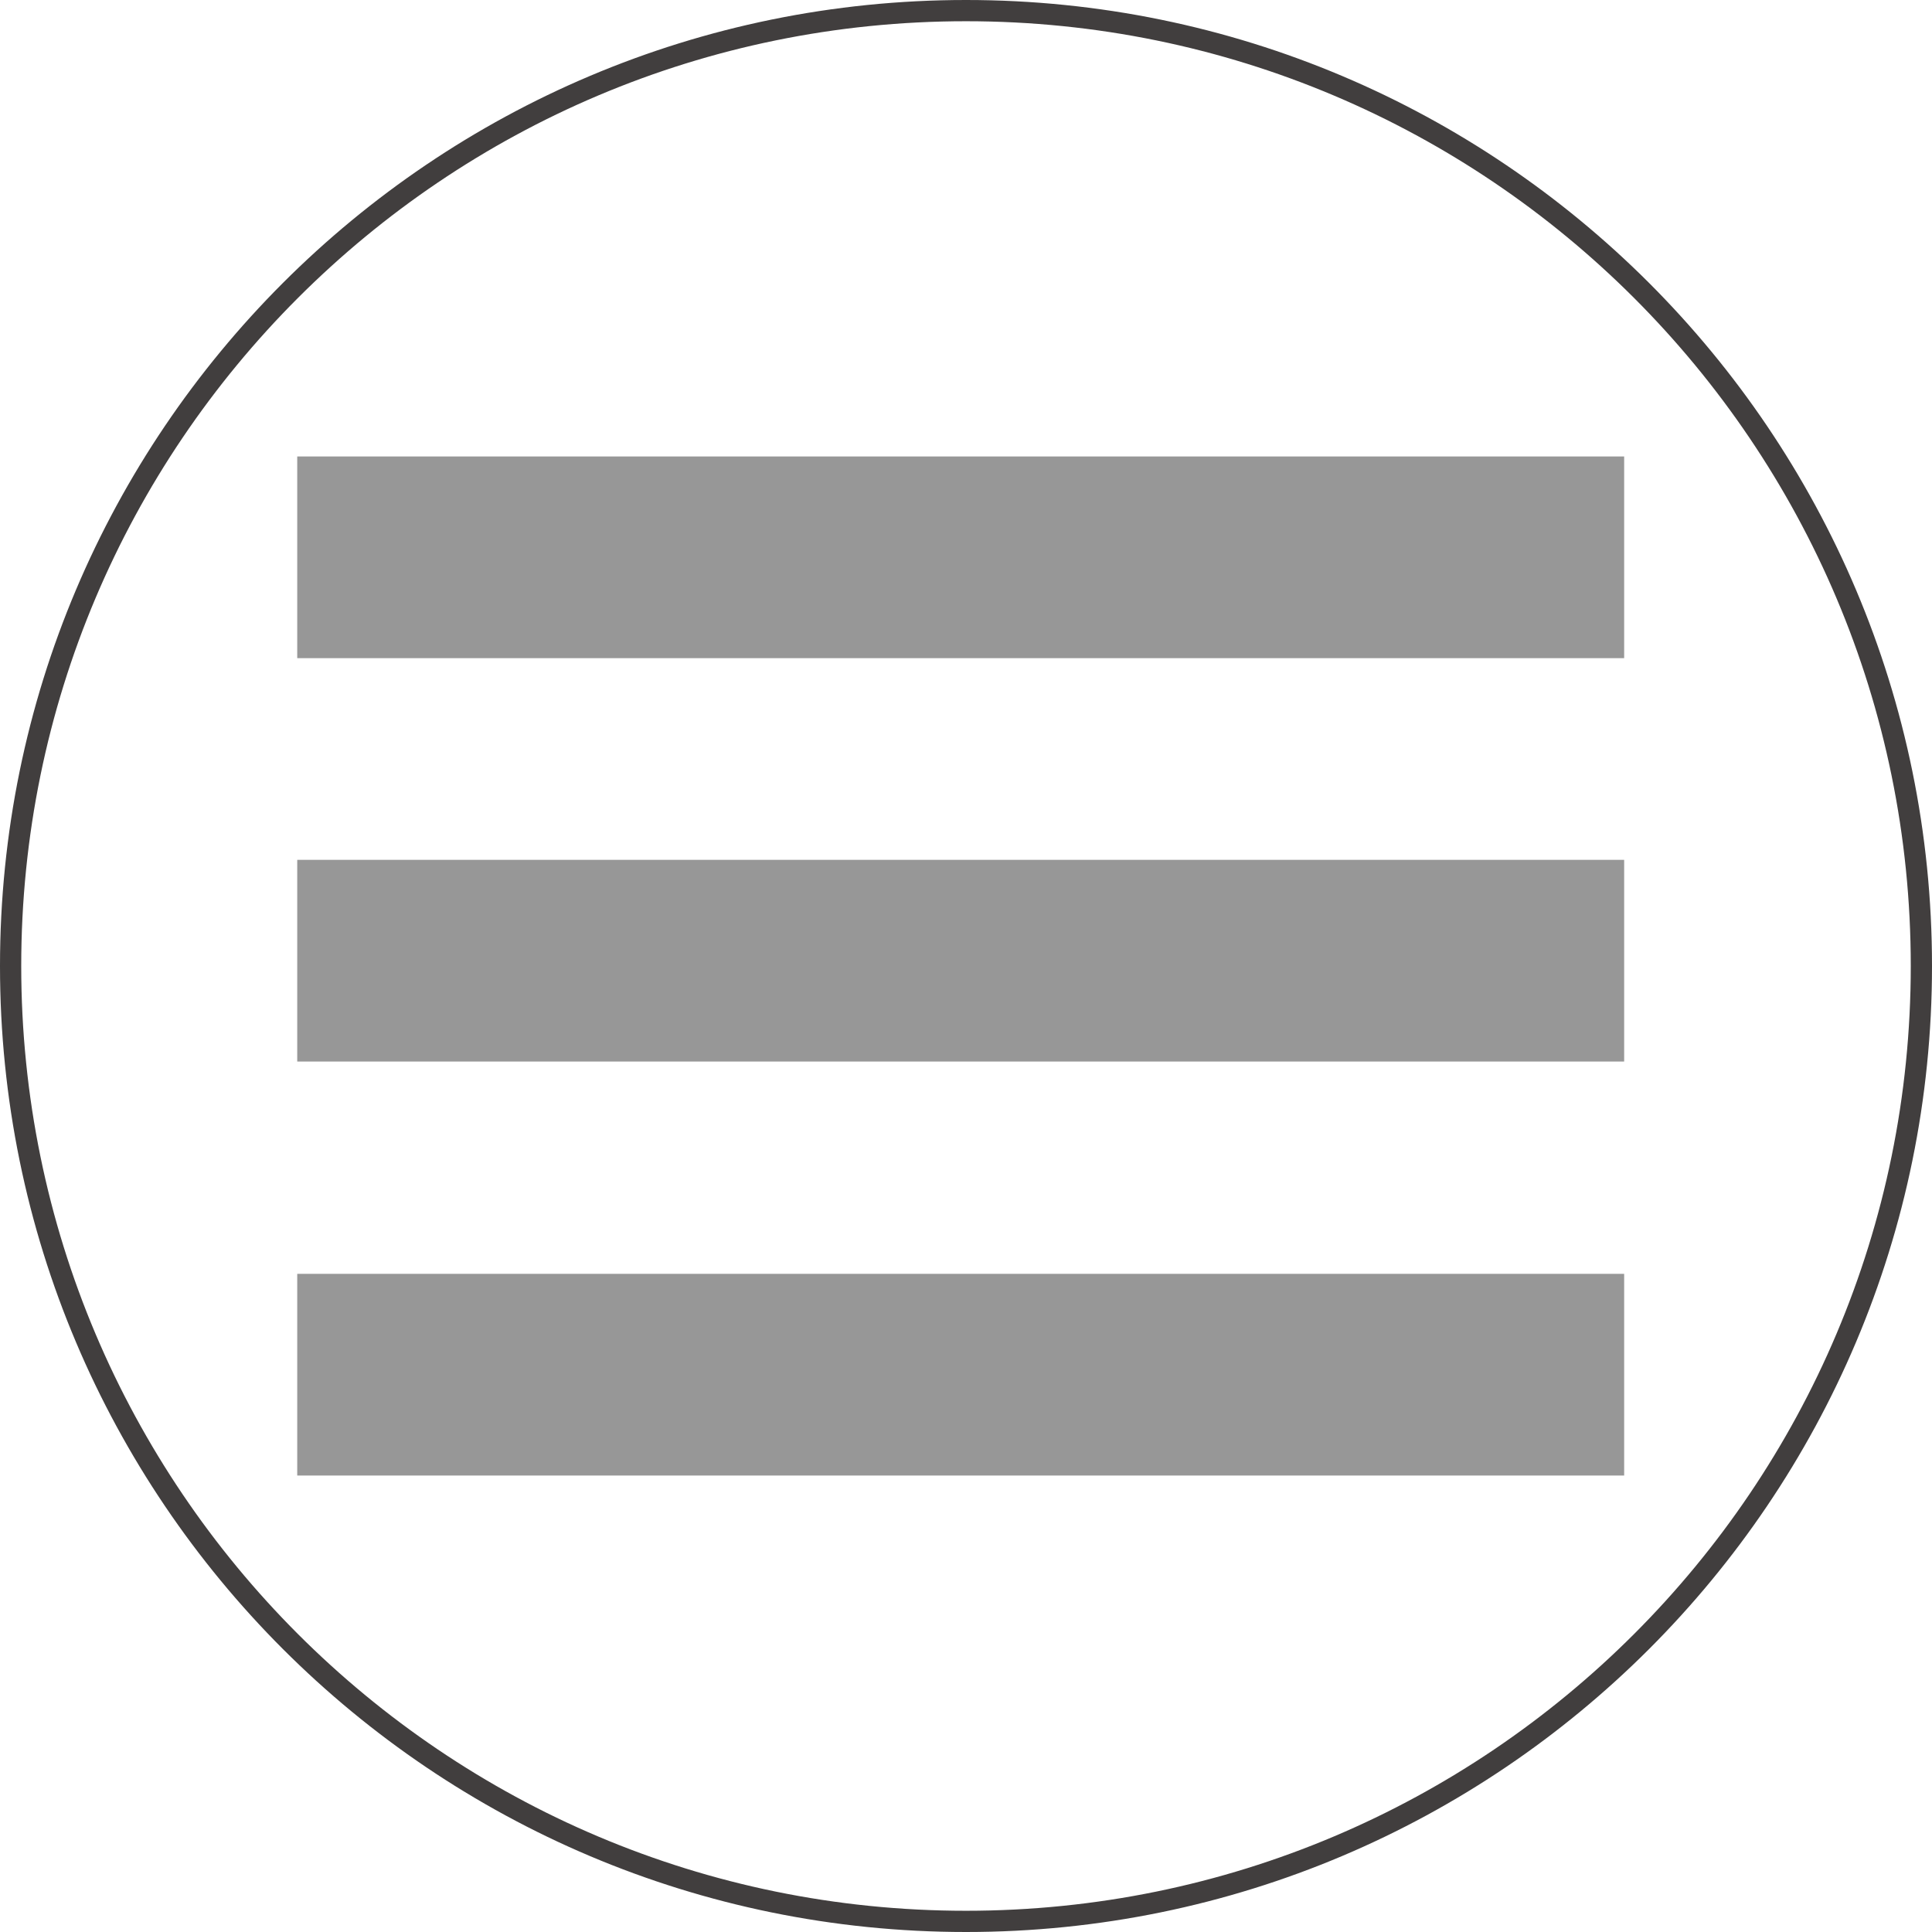
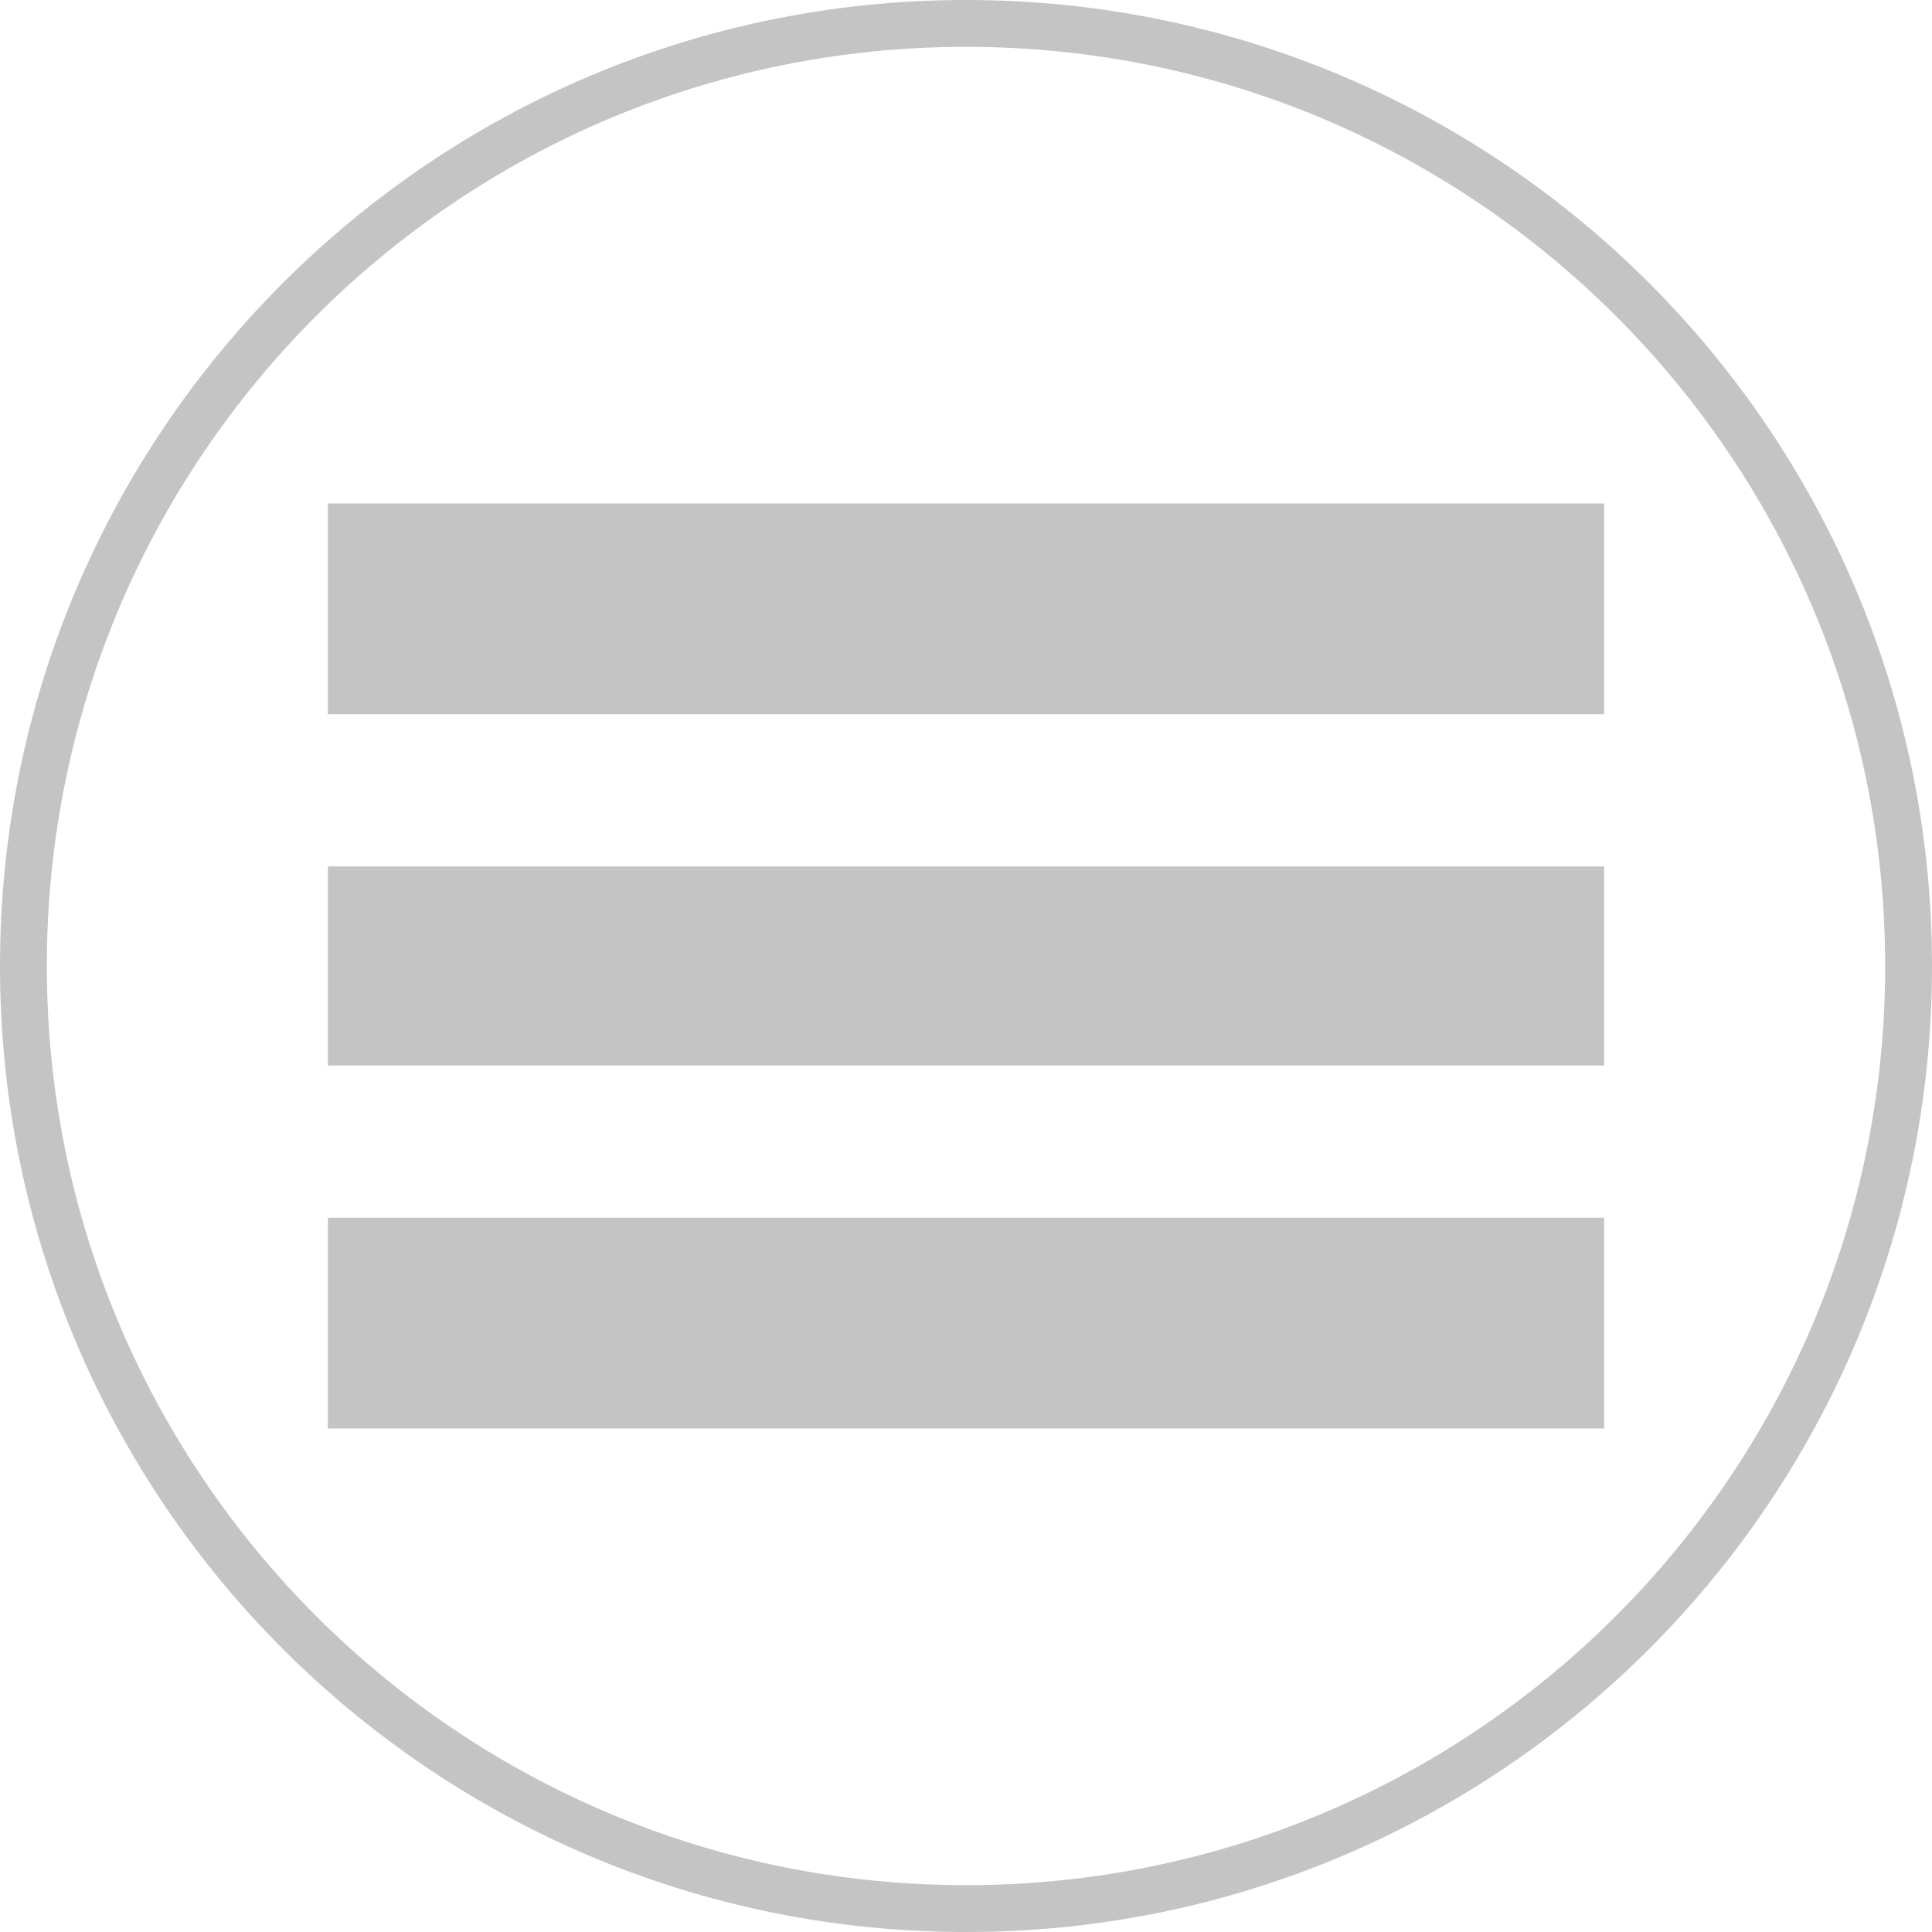
- <svg xmlns="http://www.w3.org/2000/svg" width="182" height="182" viewBox="0 0 182 182" fill="none">
-   <path d="M153 43H28V62H153V43Z" fill="#979797" />
-   <path d="M153 81H28V100H153V81Z" fill="#979797" />
-   <path d="M153 120H28V139H153V120Z" fill="#979797" />
-   <circle cx="91" cy="91" r="90" stroke="#413E3E" stroke-width="2" />
+ <svg xmlns="http://www.w3.org/2000/svg" width="165" height="165" viewBox="0 0 165 165" fill="none">
+   <rect x="28" y="104" width="109" height="18" fill="#C4C4C4" />
+   <rect x="28" y="74" width="109" height="17" fill="#C4C4C4" />
+   <rect x="28" y="43" width="109" height="18" fill="#C4C4C4" />
+   <circle cx="82.5" cy="82.5" r="80.5" stroke="#C4C4C4" stroke-width="4" />
</svg>
